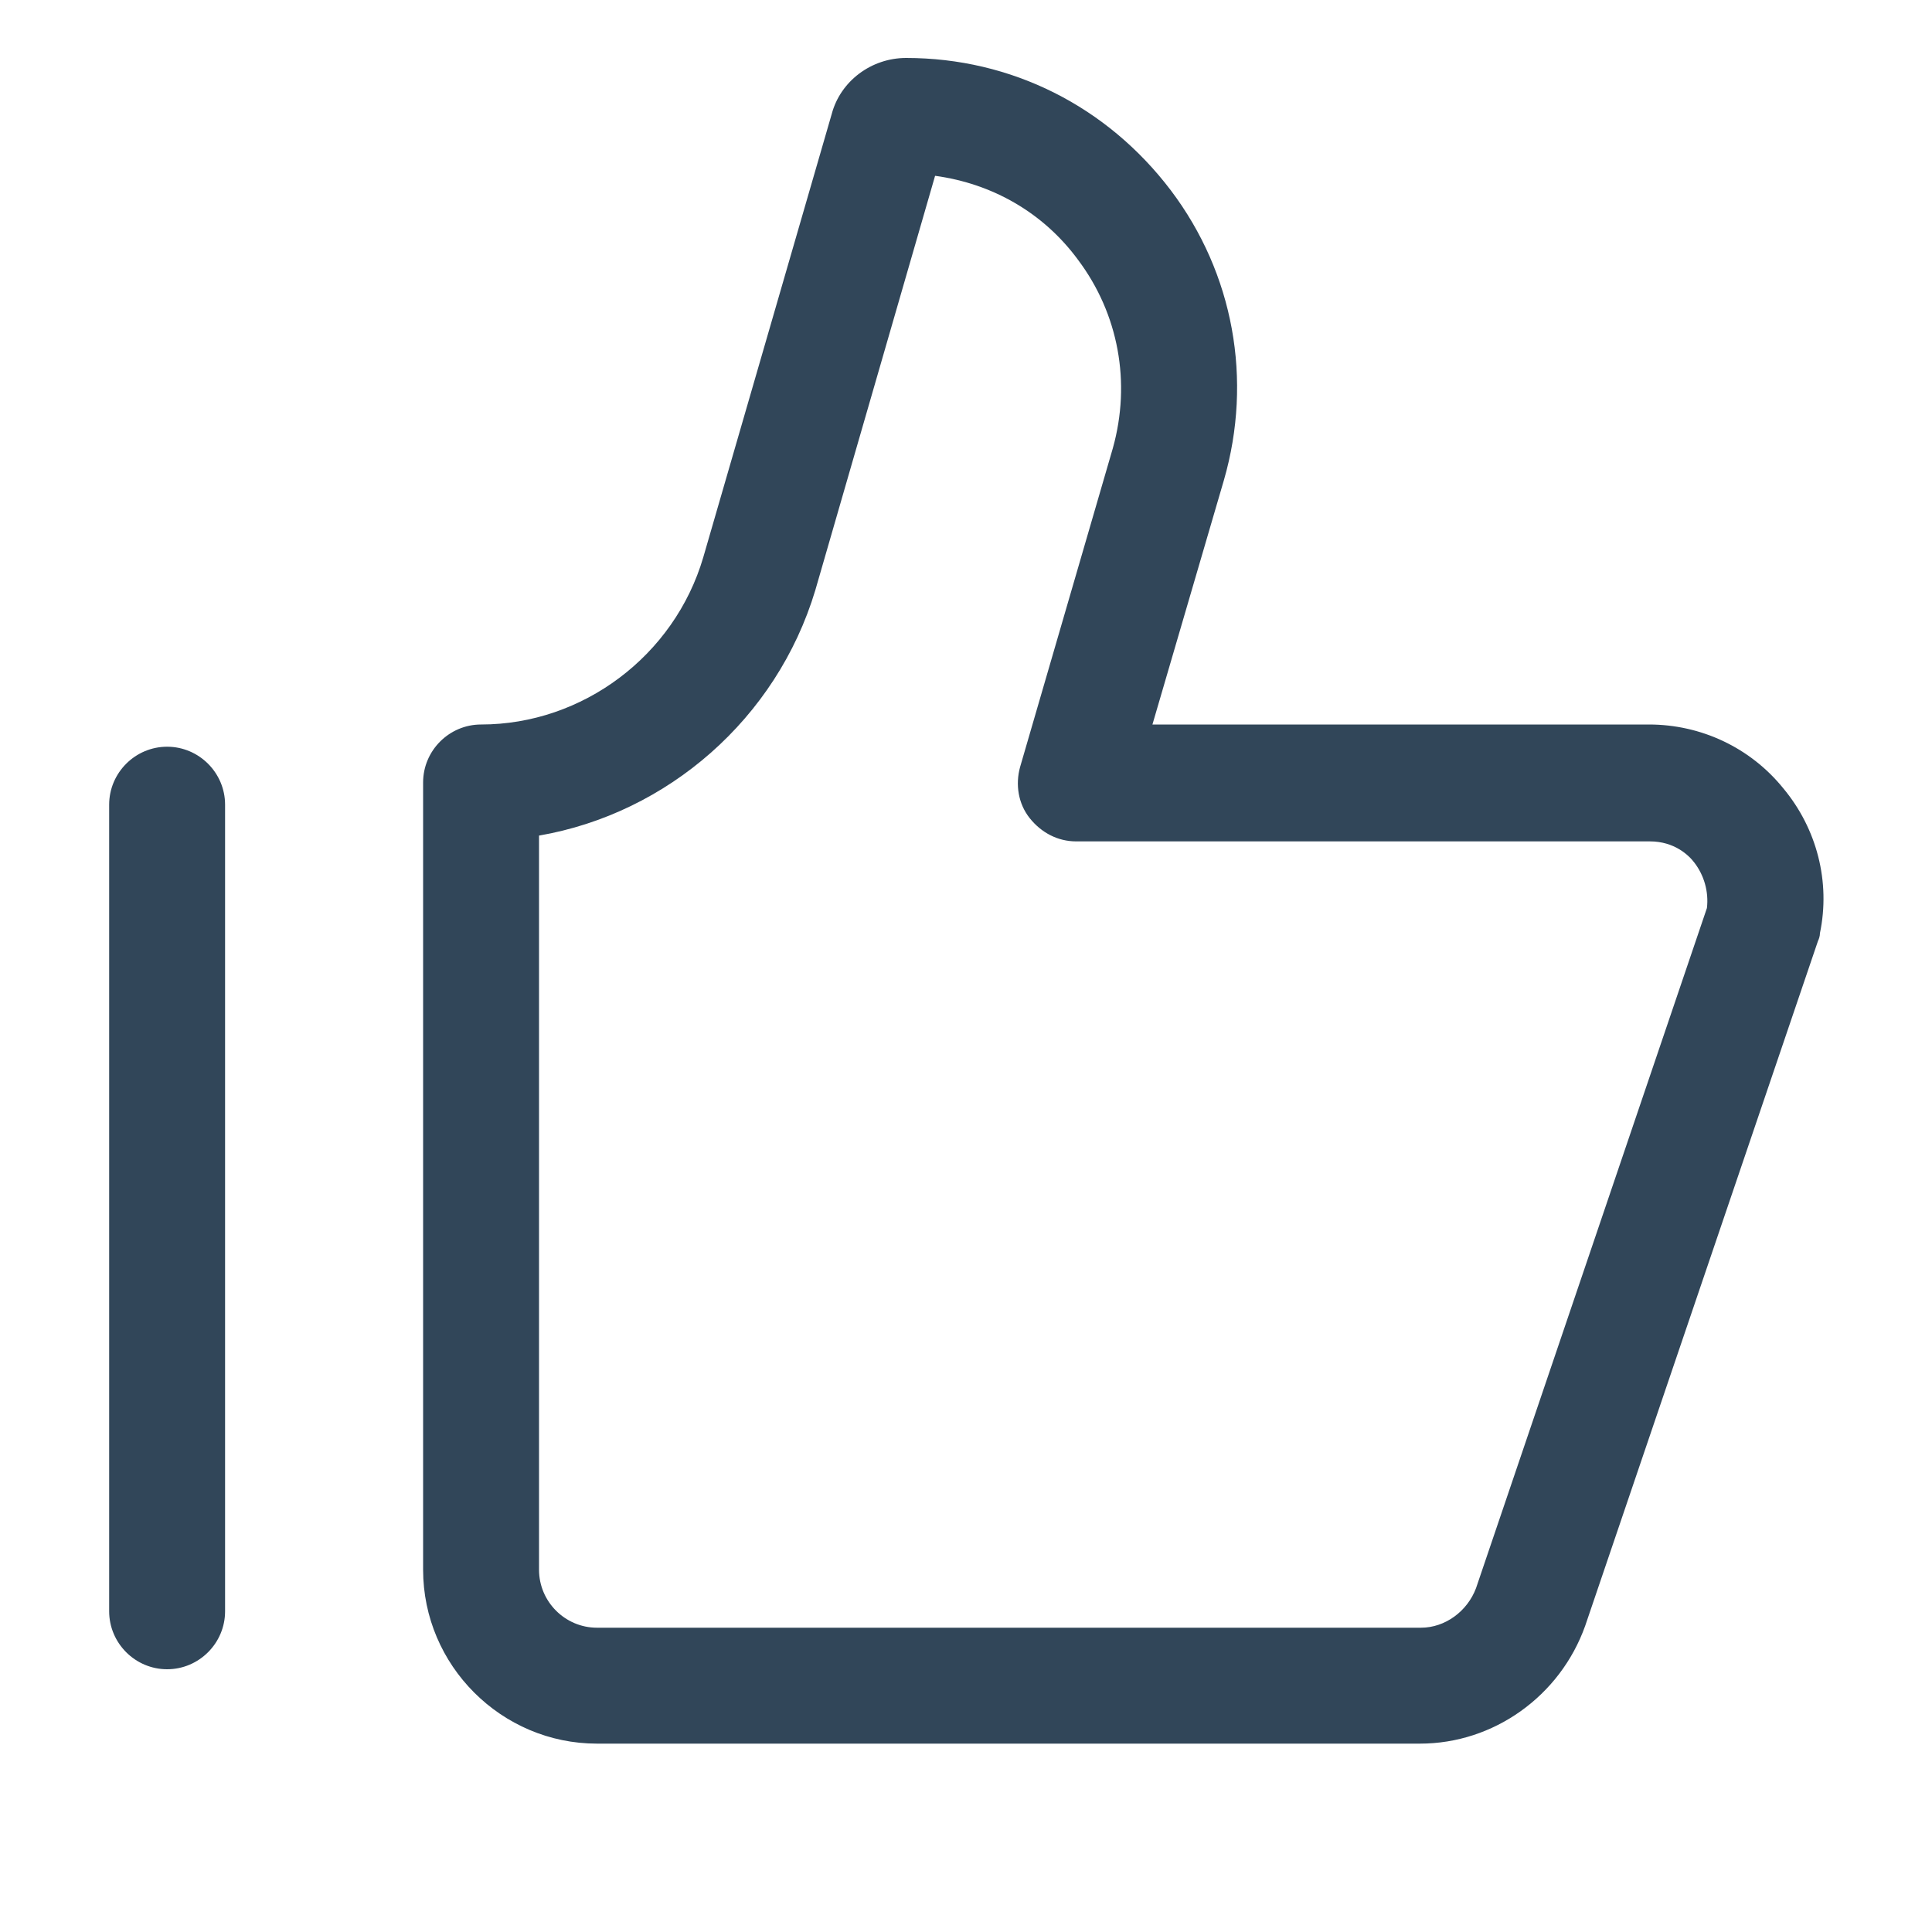
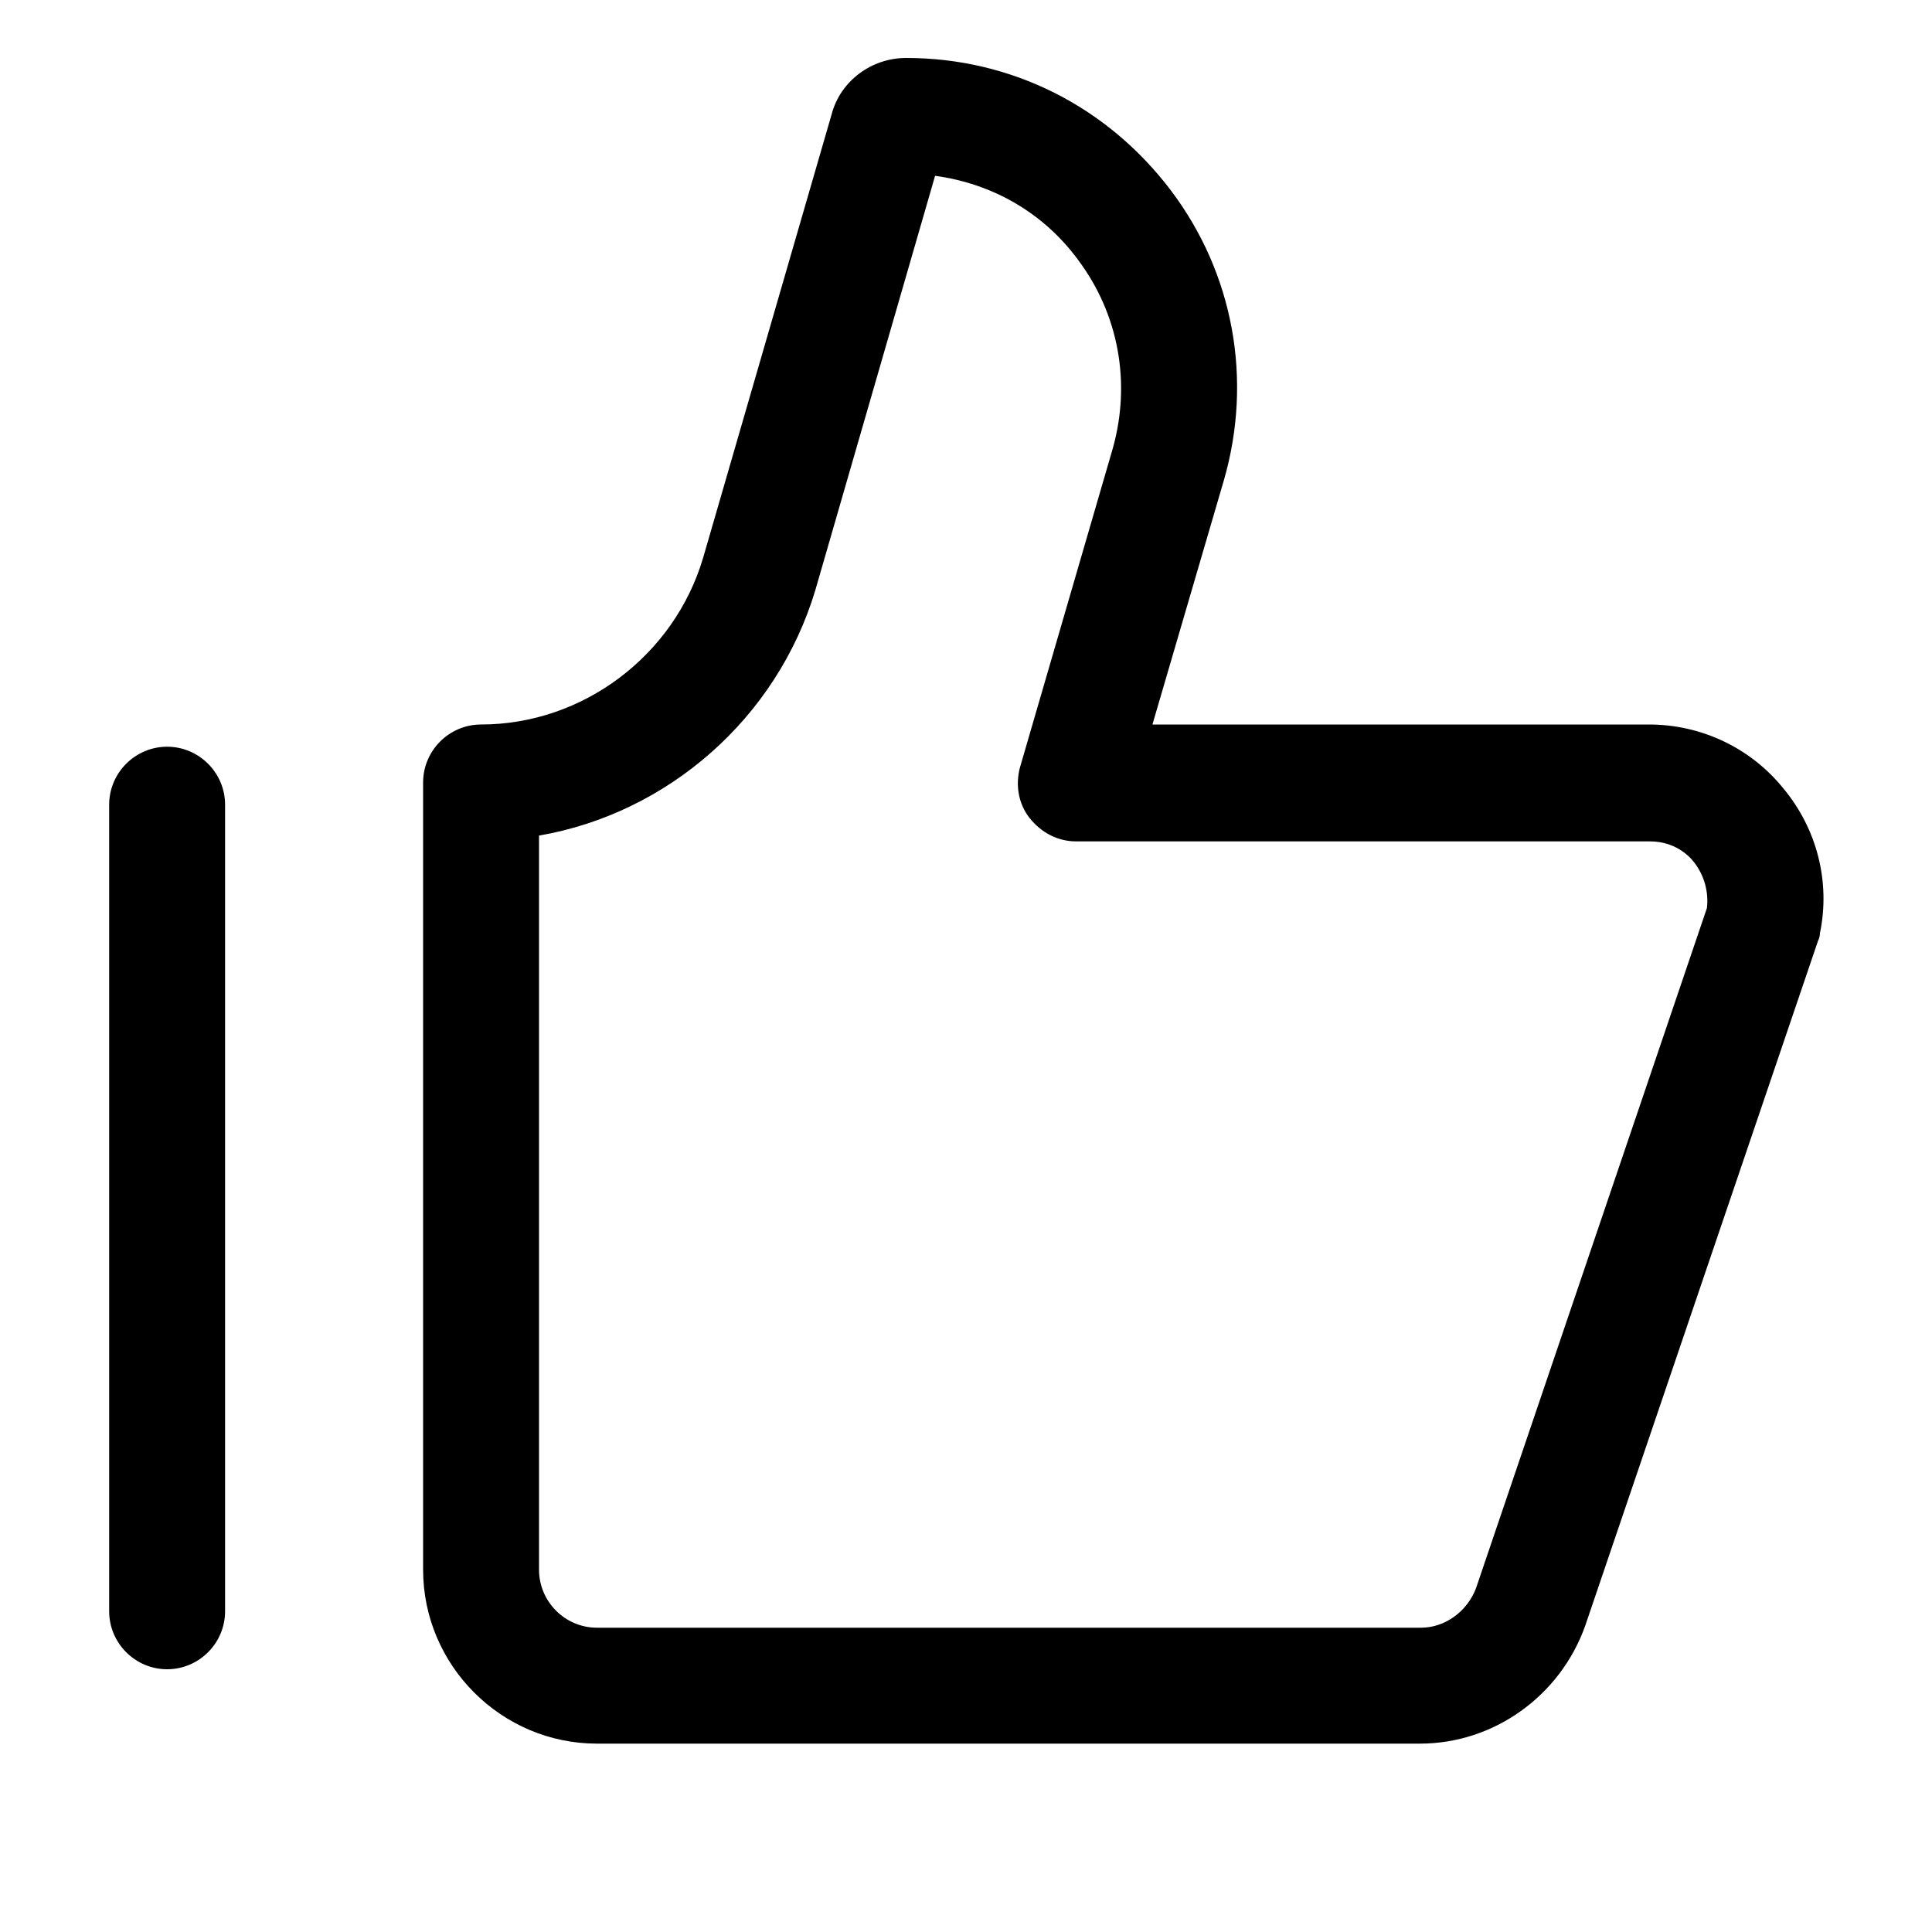
- <svg xmlns="http://www.w3.org/2000/svg" t="1621051317299" class="icon" viewBox="0 0 1024 1024" version="1.1" p-id="1917" width="16" height="16">
+ <svg xmlns="http://www.w3.org/2000/svg" t="1621056596049" class="icon" viewBox="0 0 1024 1024" version="1.1" p-id="2307" width="16" height="16">
  <defs>
    <style type="text/css" />
  </defs>
-   <path d="M945.152 417.792c-17.408-21.504-43.52-33.792-71.168-33.792h-263.168l37.888-129.536c15.36-53.248 5.12-109.568-28.16-153.6C586.752 56.32 536.064 30.72 480.256 30.72c-18.432 0-34.816 12.288-39.424 29.696L372.736 295.424c-15.36 52.224-64 88.576-117.76 88.576-16.896 0-30.72 13.824-30.72 30.72v417.28c0 50.688 41.472 92.16 92.16 92.16H752.64c38.912 0 74.24-25.088 87.552-62.464l123.392-363.008c0.512-1.024 1.024-2.56 1.024-4.096 5.632-27.136-1.536-55.296-19.456-76.8zM904.704 481.28l-122.368 360.448c-4.608 12.288-16.384 20.992-29.184 20.992H316.416c-16.896 0-30.72-13.824-30.72-30.72v-389.12c68.096-11.776 125.952-61.952 146.432-130.048l63.488-219.648c30.208 4.096 57.344 19.456 75.776 44.544 21.504 28.672 28.16 65.024 18.432 99.84l-49.152 168.96c-2.56 9.216-1.024 19.456 5.12 27.136s14.848 12.288 24.576 12.288h304.128c12.8 0 20.48 7.168 23.552 11.264 5.12 6.656 7.68 15.36 6.656 24.064zM88.576 395.776c-16.896 0-30.72 13.824-30.72 30.72v427.52c0 16.896 13.824 30.72 30.72 30.72s30.72-13.824 30.72-30.72V426.496c0-16.896-13.824-30.72-30.72-30.72z" fill="#314659" p-id="1918" />
+   <path d="M945.152 417.792c-17.408-21.504-43.52-33.792-71.168-33.792h-263.168l37.888-129.536c15.36-53.248 5.12-109.568-28.16-153.6C586.752 56.32 536.064 30.72 480.256 30.72c-18.432 0-34.816 12.288-39.424 29.696L372.736 295.424c-15.36 52.224-64 88.576-117.76 88.576-16.896 0-30.72 13.824-30.72 30.72v417.28c0 50.688 41.472 92.16 92.16 92.16H752.64c38.912 0 74.24-25.088 87.552-62.464l123.392-363.008c0.512-1.024 1.024-2.56 1.024-4.096 5.632-27.136-1.536-55.296-19.456-76.8zM904.704 481.28l-122.368 360.448c-4.608 12.288-16.384 20.992-29.184 20.992H316.416c-16.896 0-30.72-13.824-30.72-30.72v-389.12c68.096-11.776 125.952-61.952 146.432-130.048l63.488-219.648c30.208 4.096 57.344 19.456 75.776 44.544 21.504 28.672 28.16 65.024 18.432 99.84l-49.152 168.96c-2.56 9.216-1.024 19.456 5.12 27.136s14.848 12.288 24.576 12.288h304.128c12.8 0 20.48 7.168 23.552 11.264 5.12 6.656 7.68 15.36 6.656 24.064zM88.576 395.776c-16.896 0-30.72 13.824-30.72 30.72v427.52c0 16.896 13.824 30.72 30.72 30.72s30.72-13.824 30.72-30.72V426.496c0-16.896-13.824-30.72-30.72-30.72z" p-id="2308" />
</svg>
